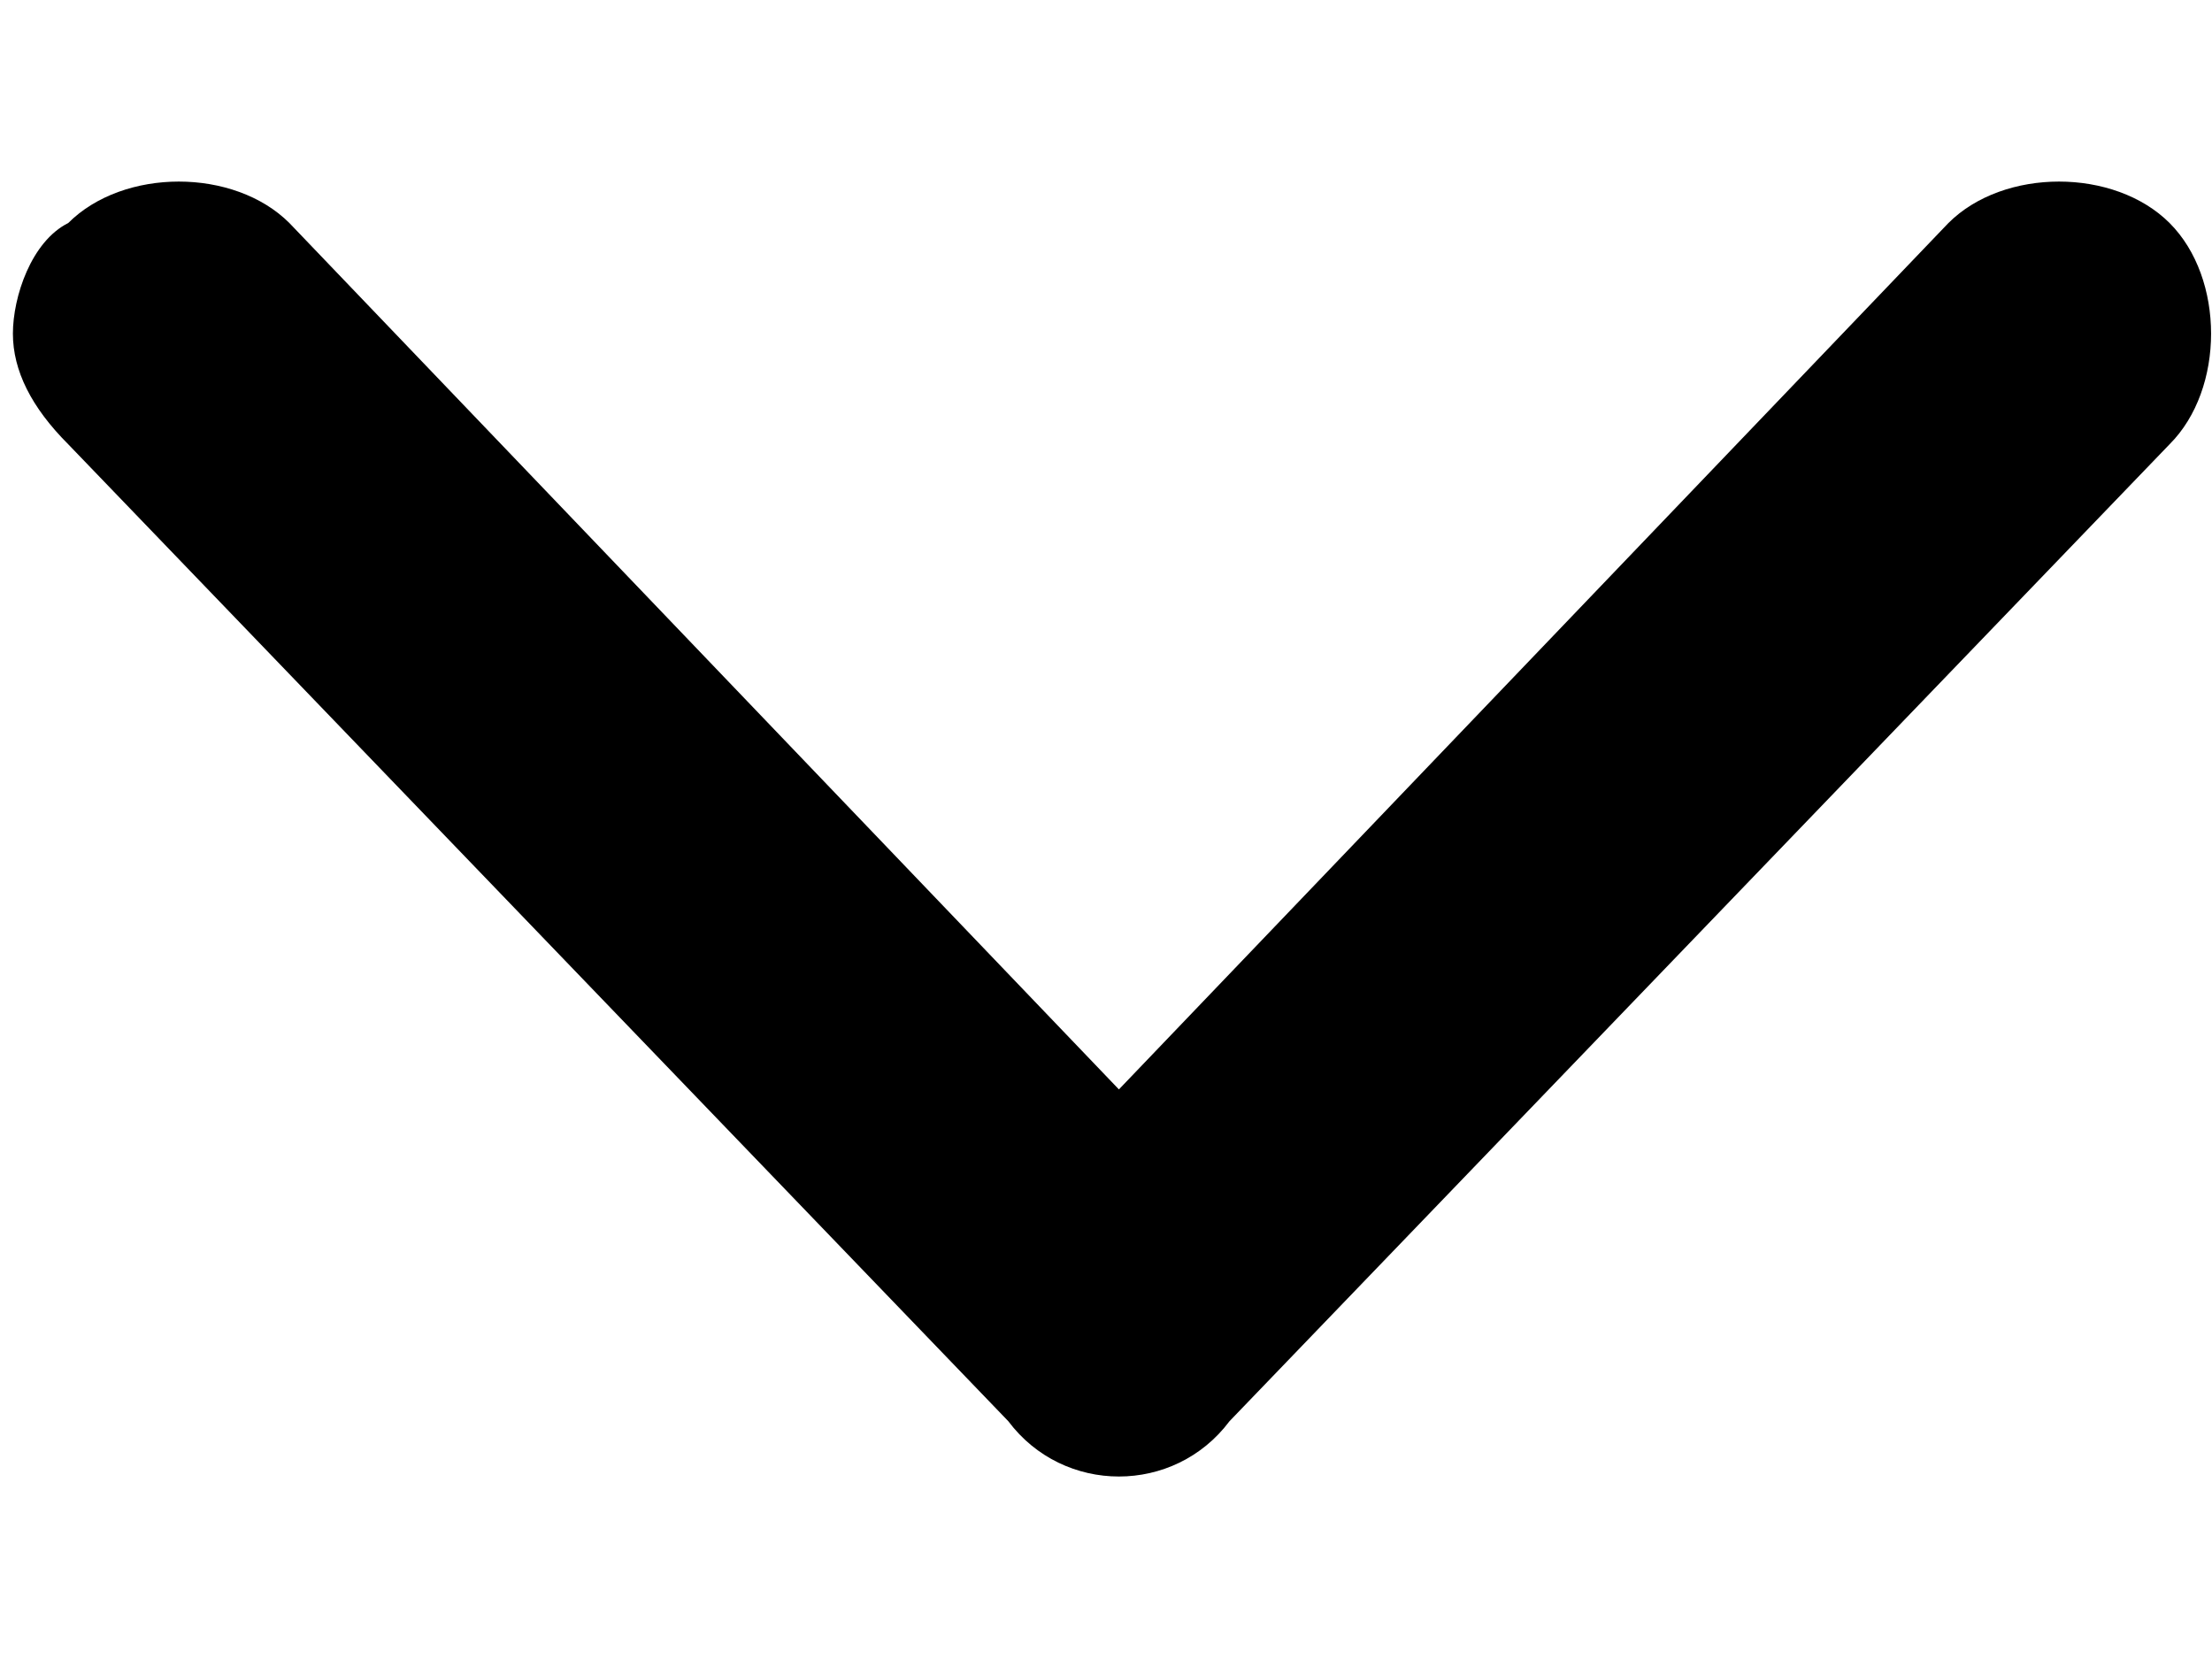
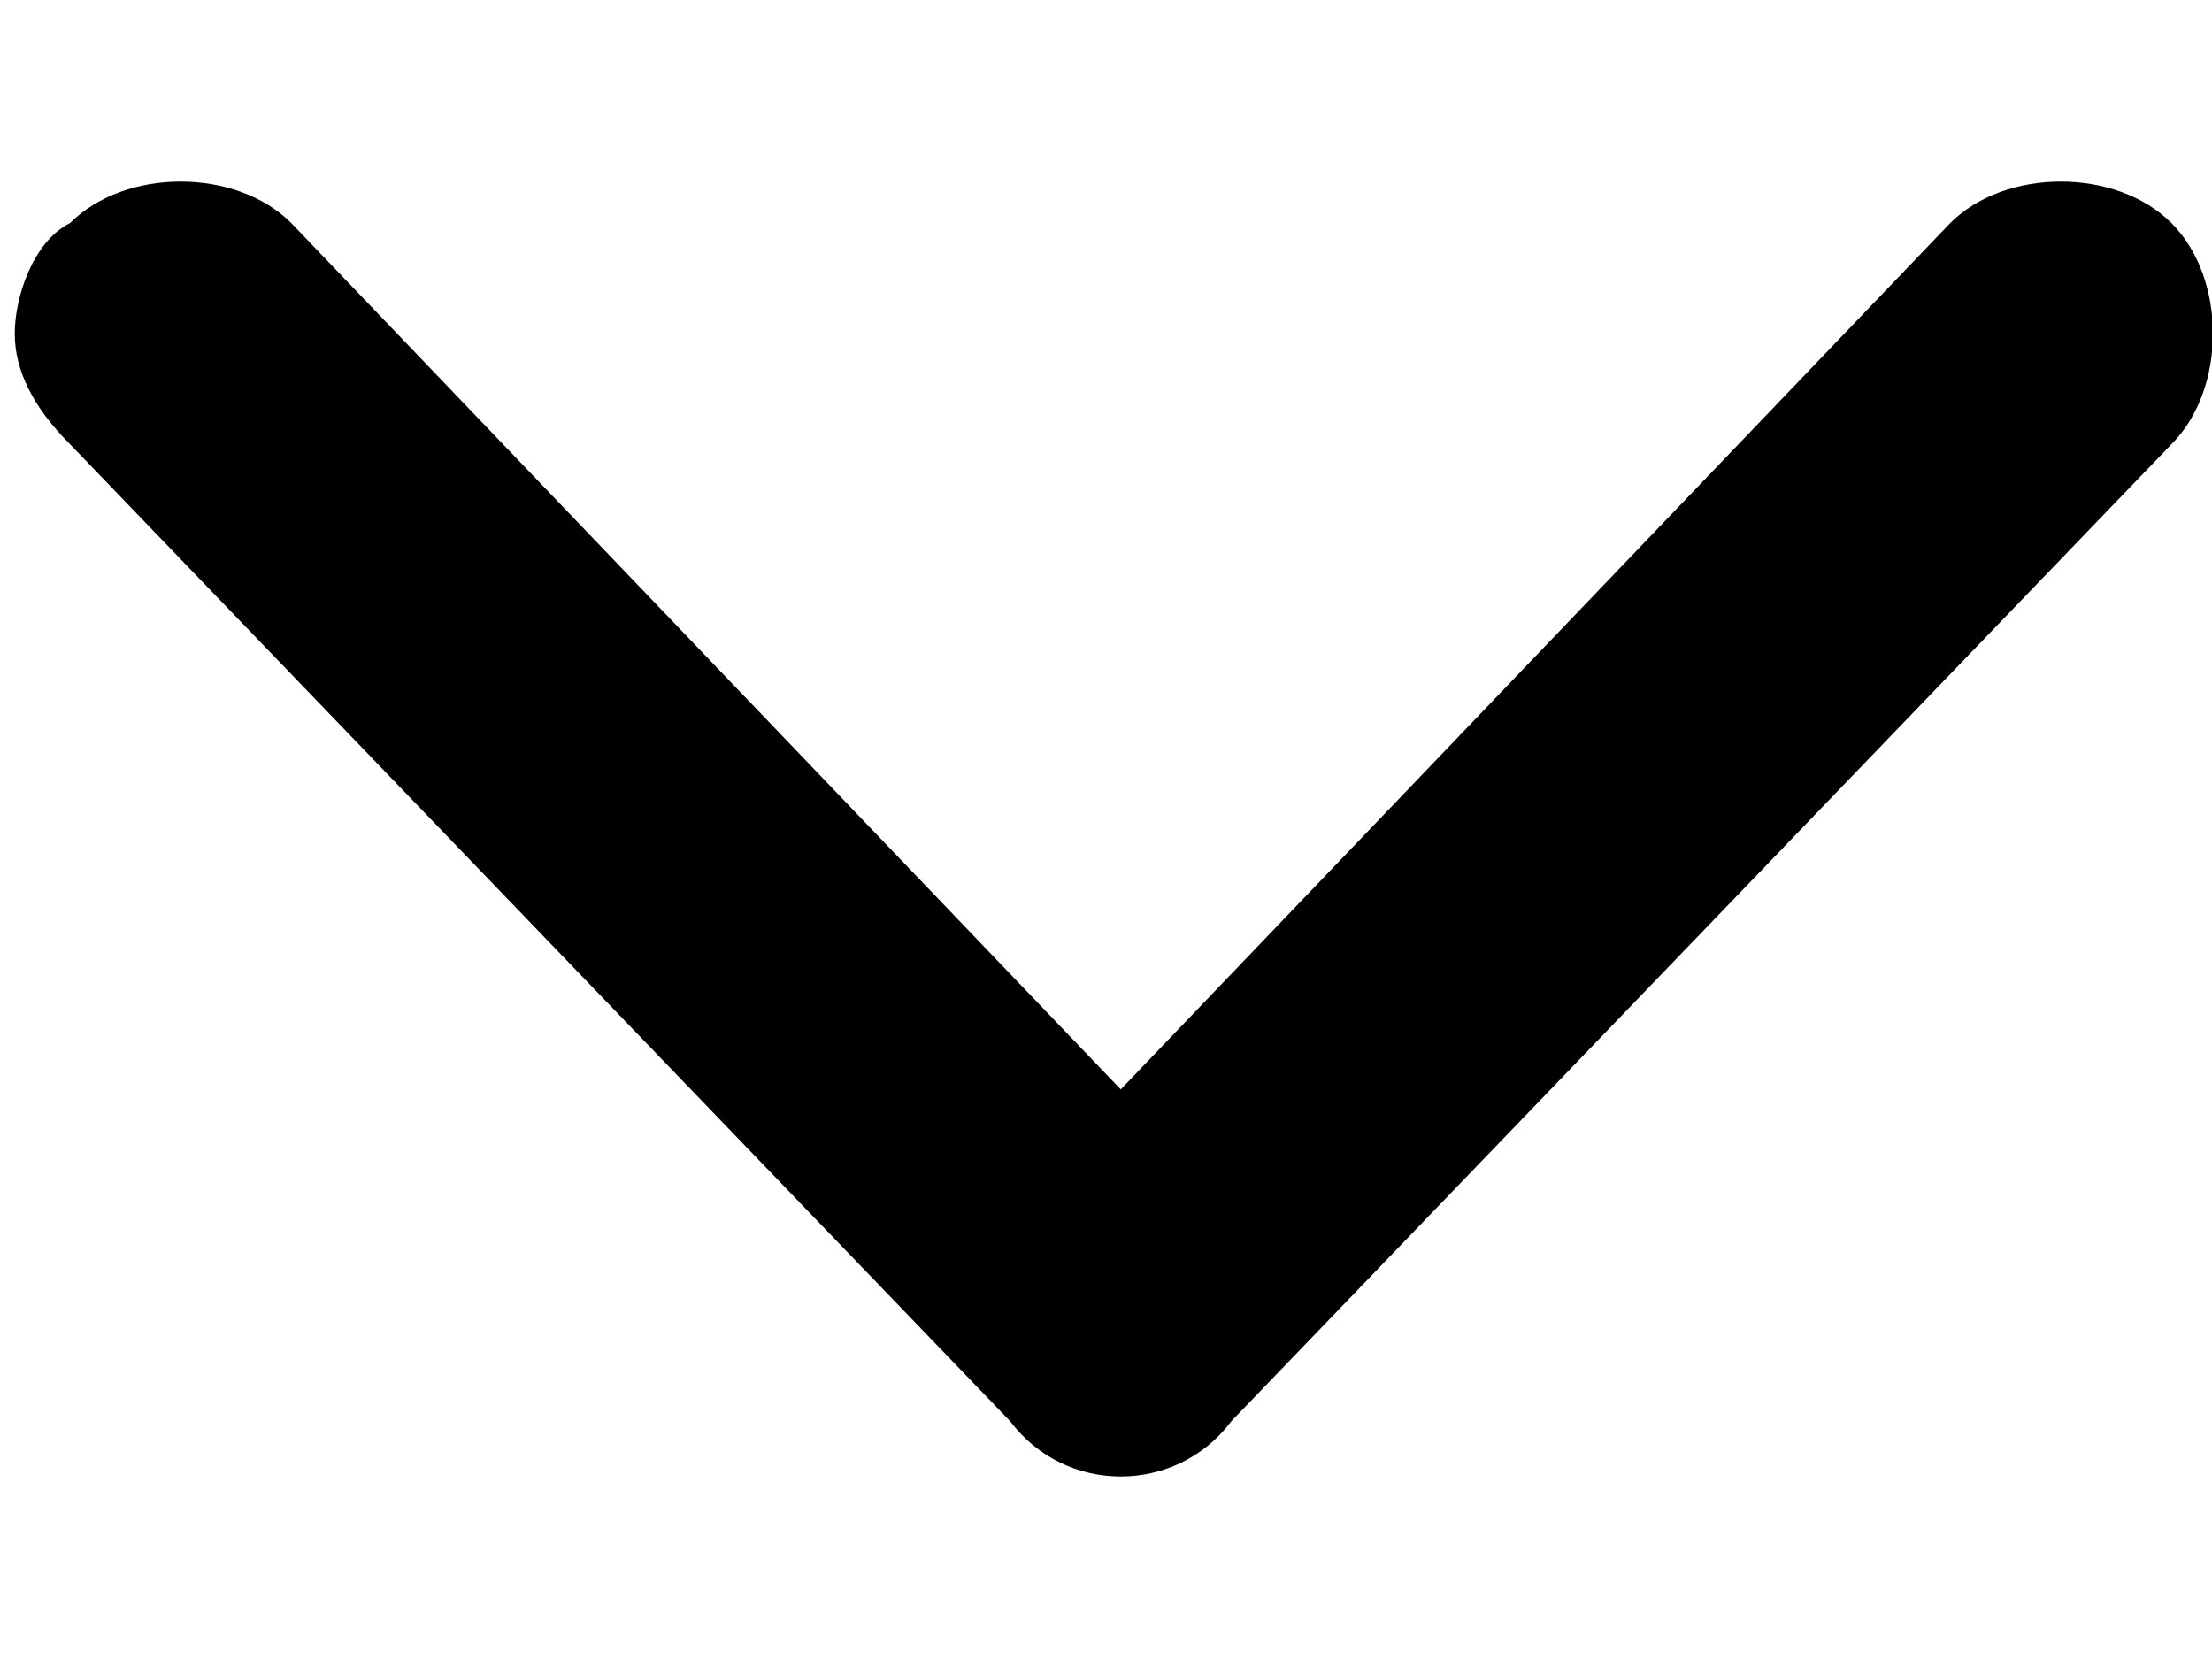
- <svg xmlns="http://www.w3.org/2000/svg" width="12" height="9" fill="none">
-   <path fill="#000" d="m6.67 7.71 5.1-5.3c.3-.3.3-.9 0-1.2-.3-.3-.9-.3-1.2 0l-4.5 4.7-4.5-4.7c-.3-.3-.9-.3-1.2 0-.2.1-.3.4-.3.6 0 .2.1.4.3.6l5.1 5.3c.3.4.9.4 1.2 0Z" />
+ <svg xmlns="http://www.w3.org/2000/svg" width="12" height="9" fill="none" viewBox="0 0 12 9">
+   <path fill="#000" d="m6.68 7.71 5.1-5.3c.3-.3.3-.9 0-1.2-.3-.3-.9-.3-1.2 0l-4.5 4.7-4.5-4.7c-.3-.3-.9-.3-1.2 0-.2.1-.3.4-.3.6 0 .2.1.4.3.6l5.1 5.3c.3.4.9.4 1.2 0Z" />
</svg>
